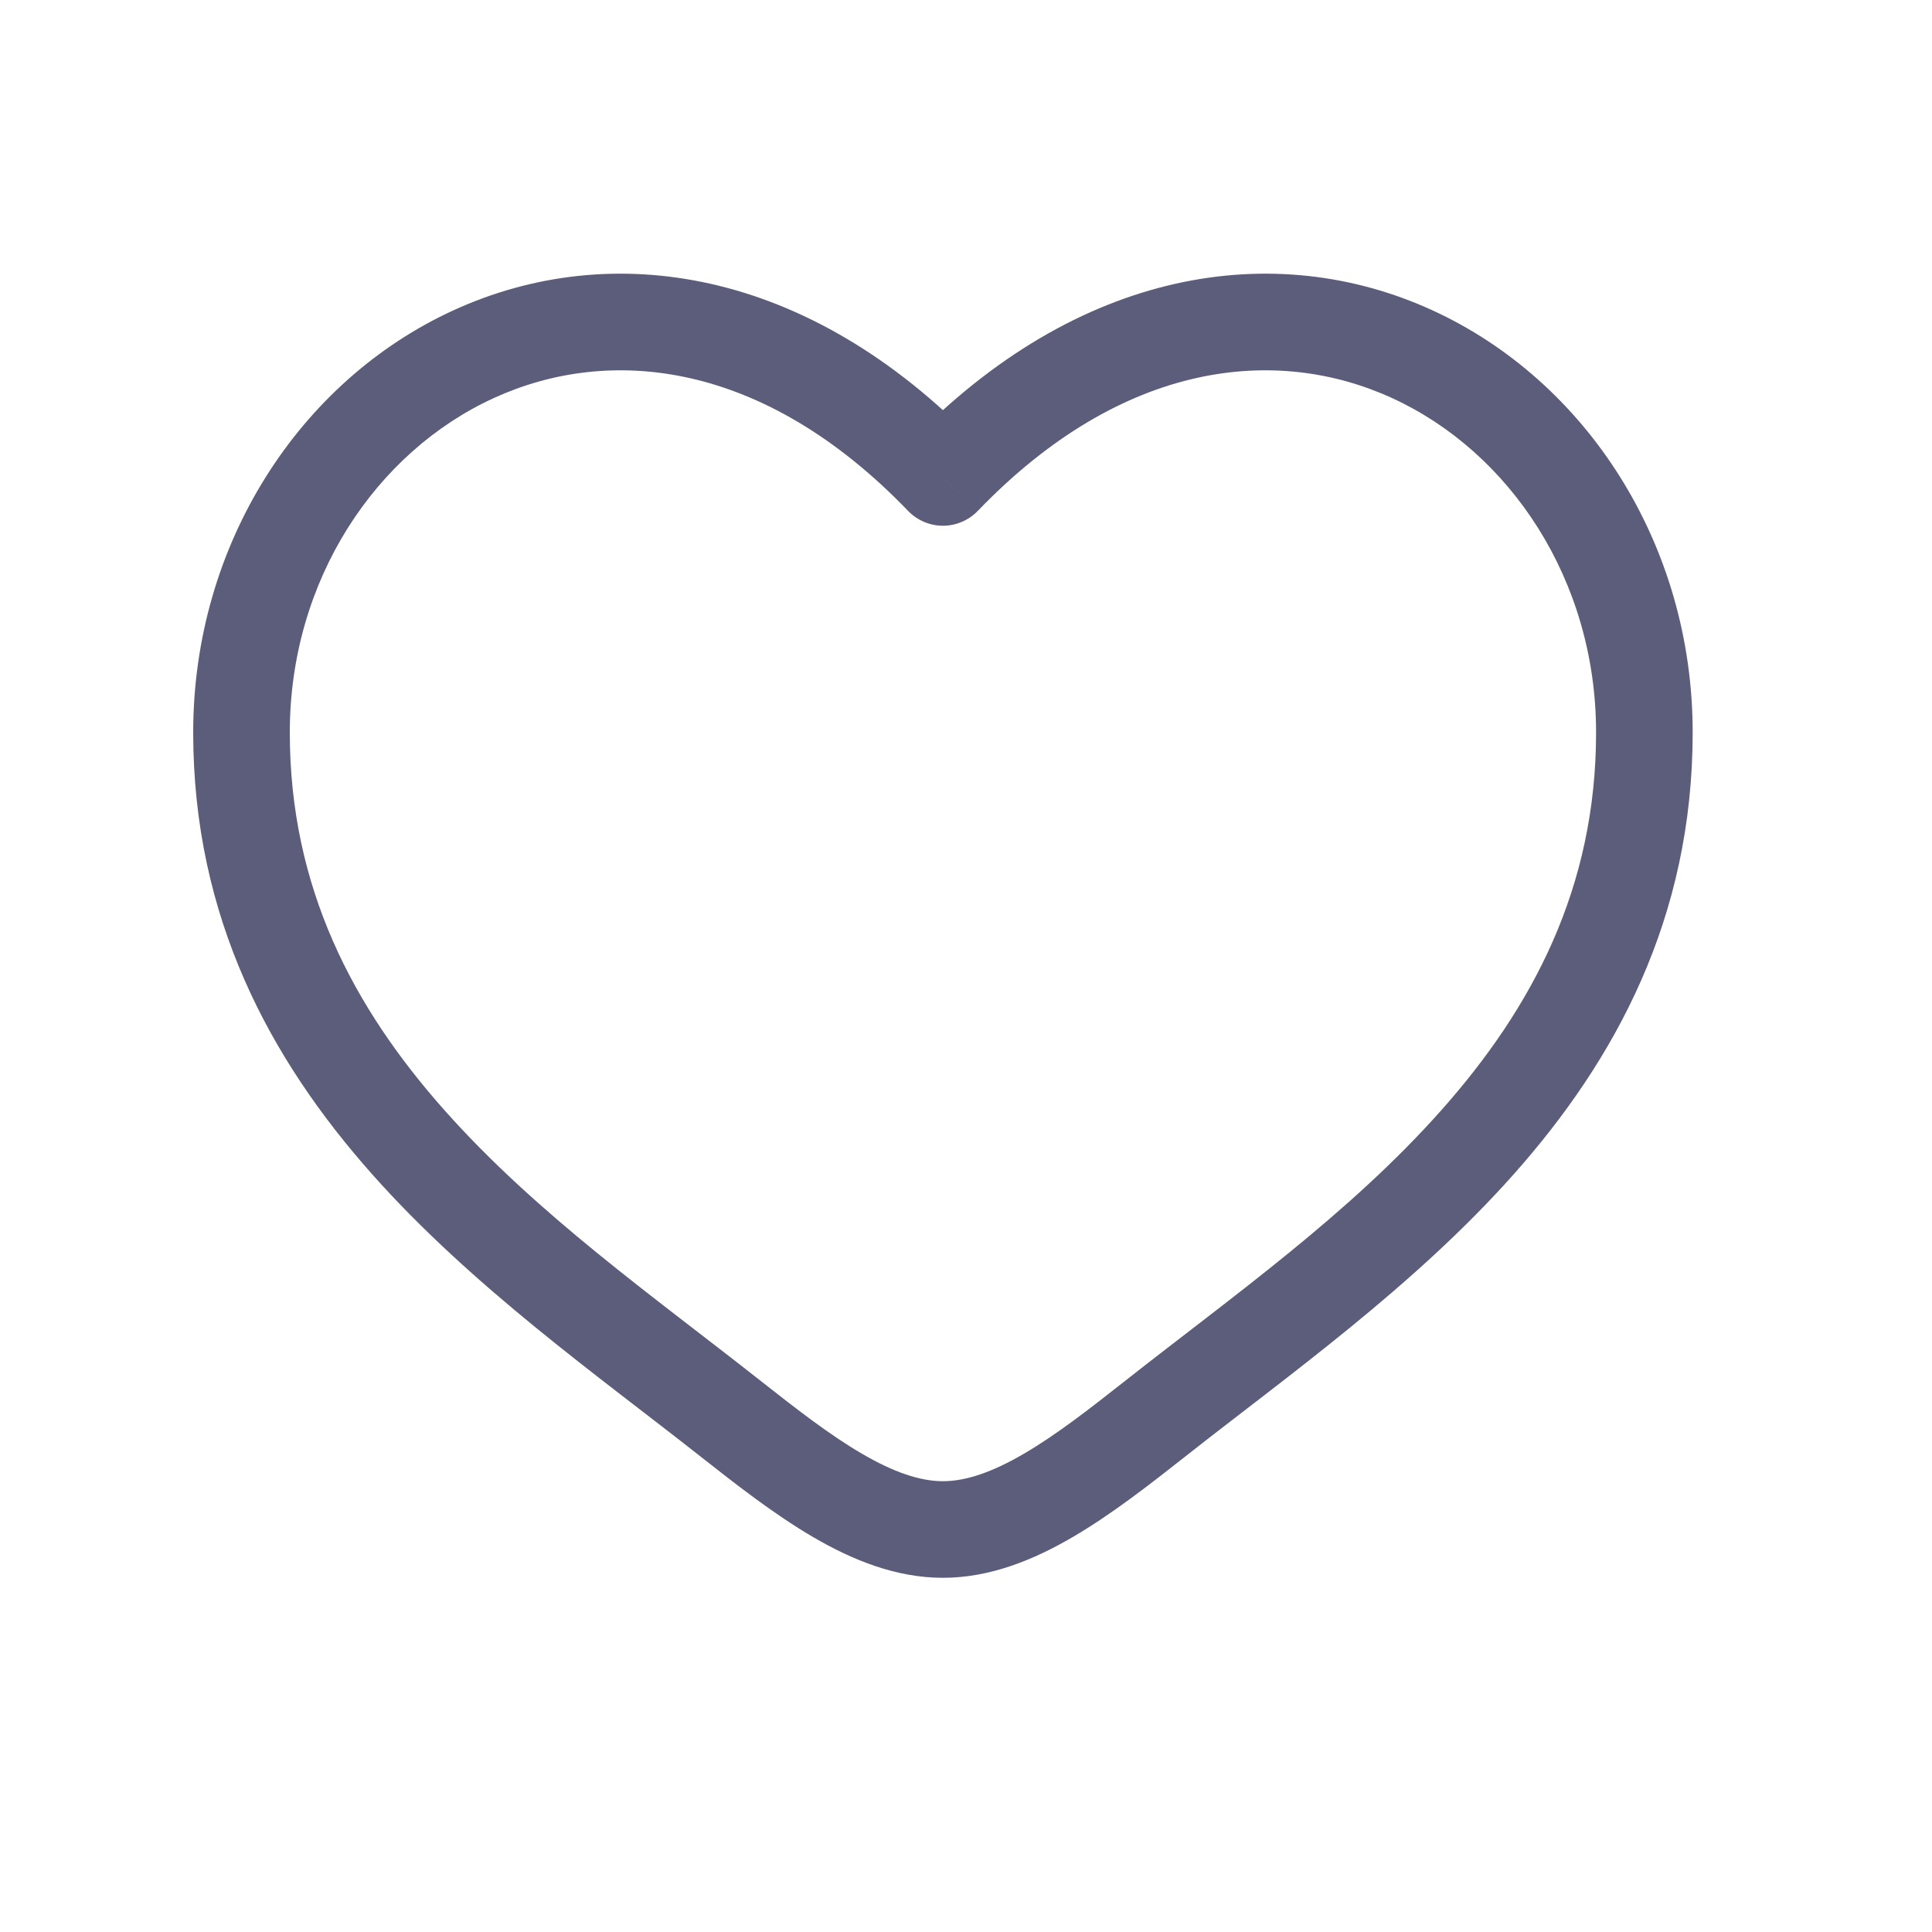
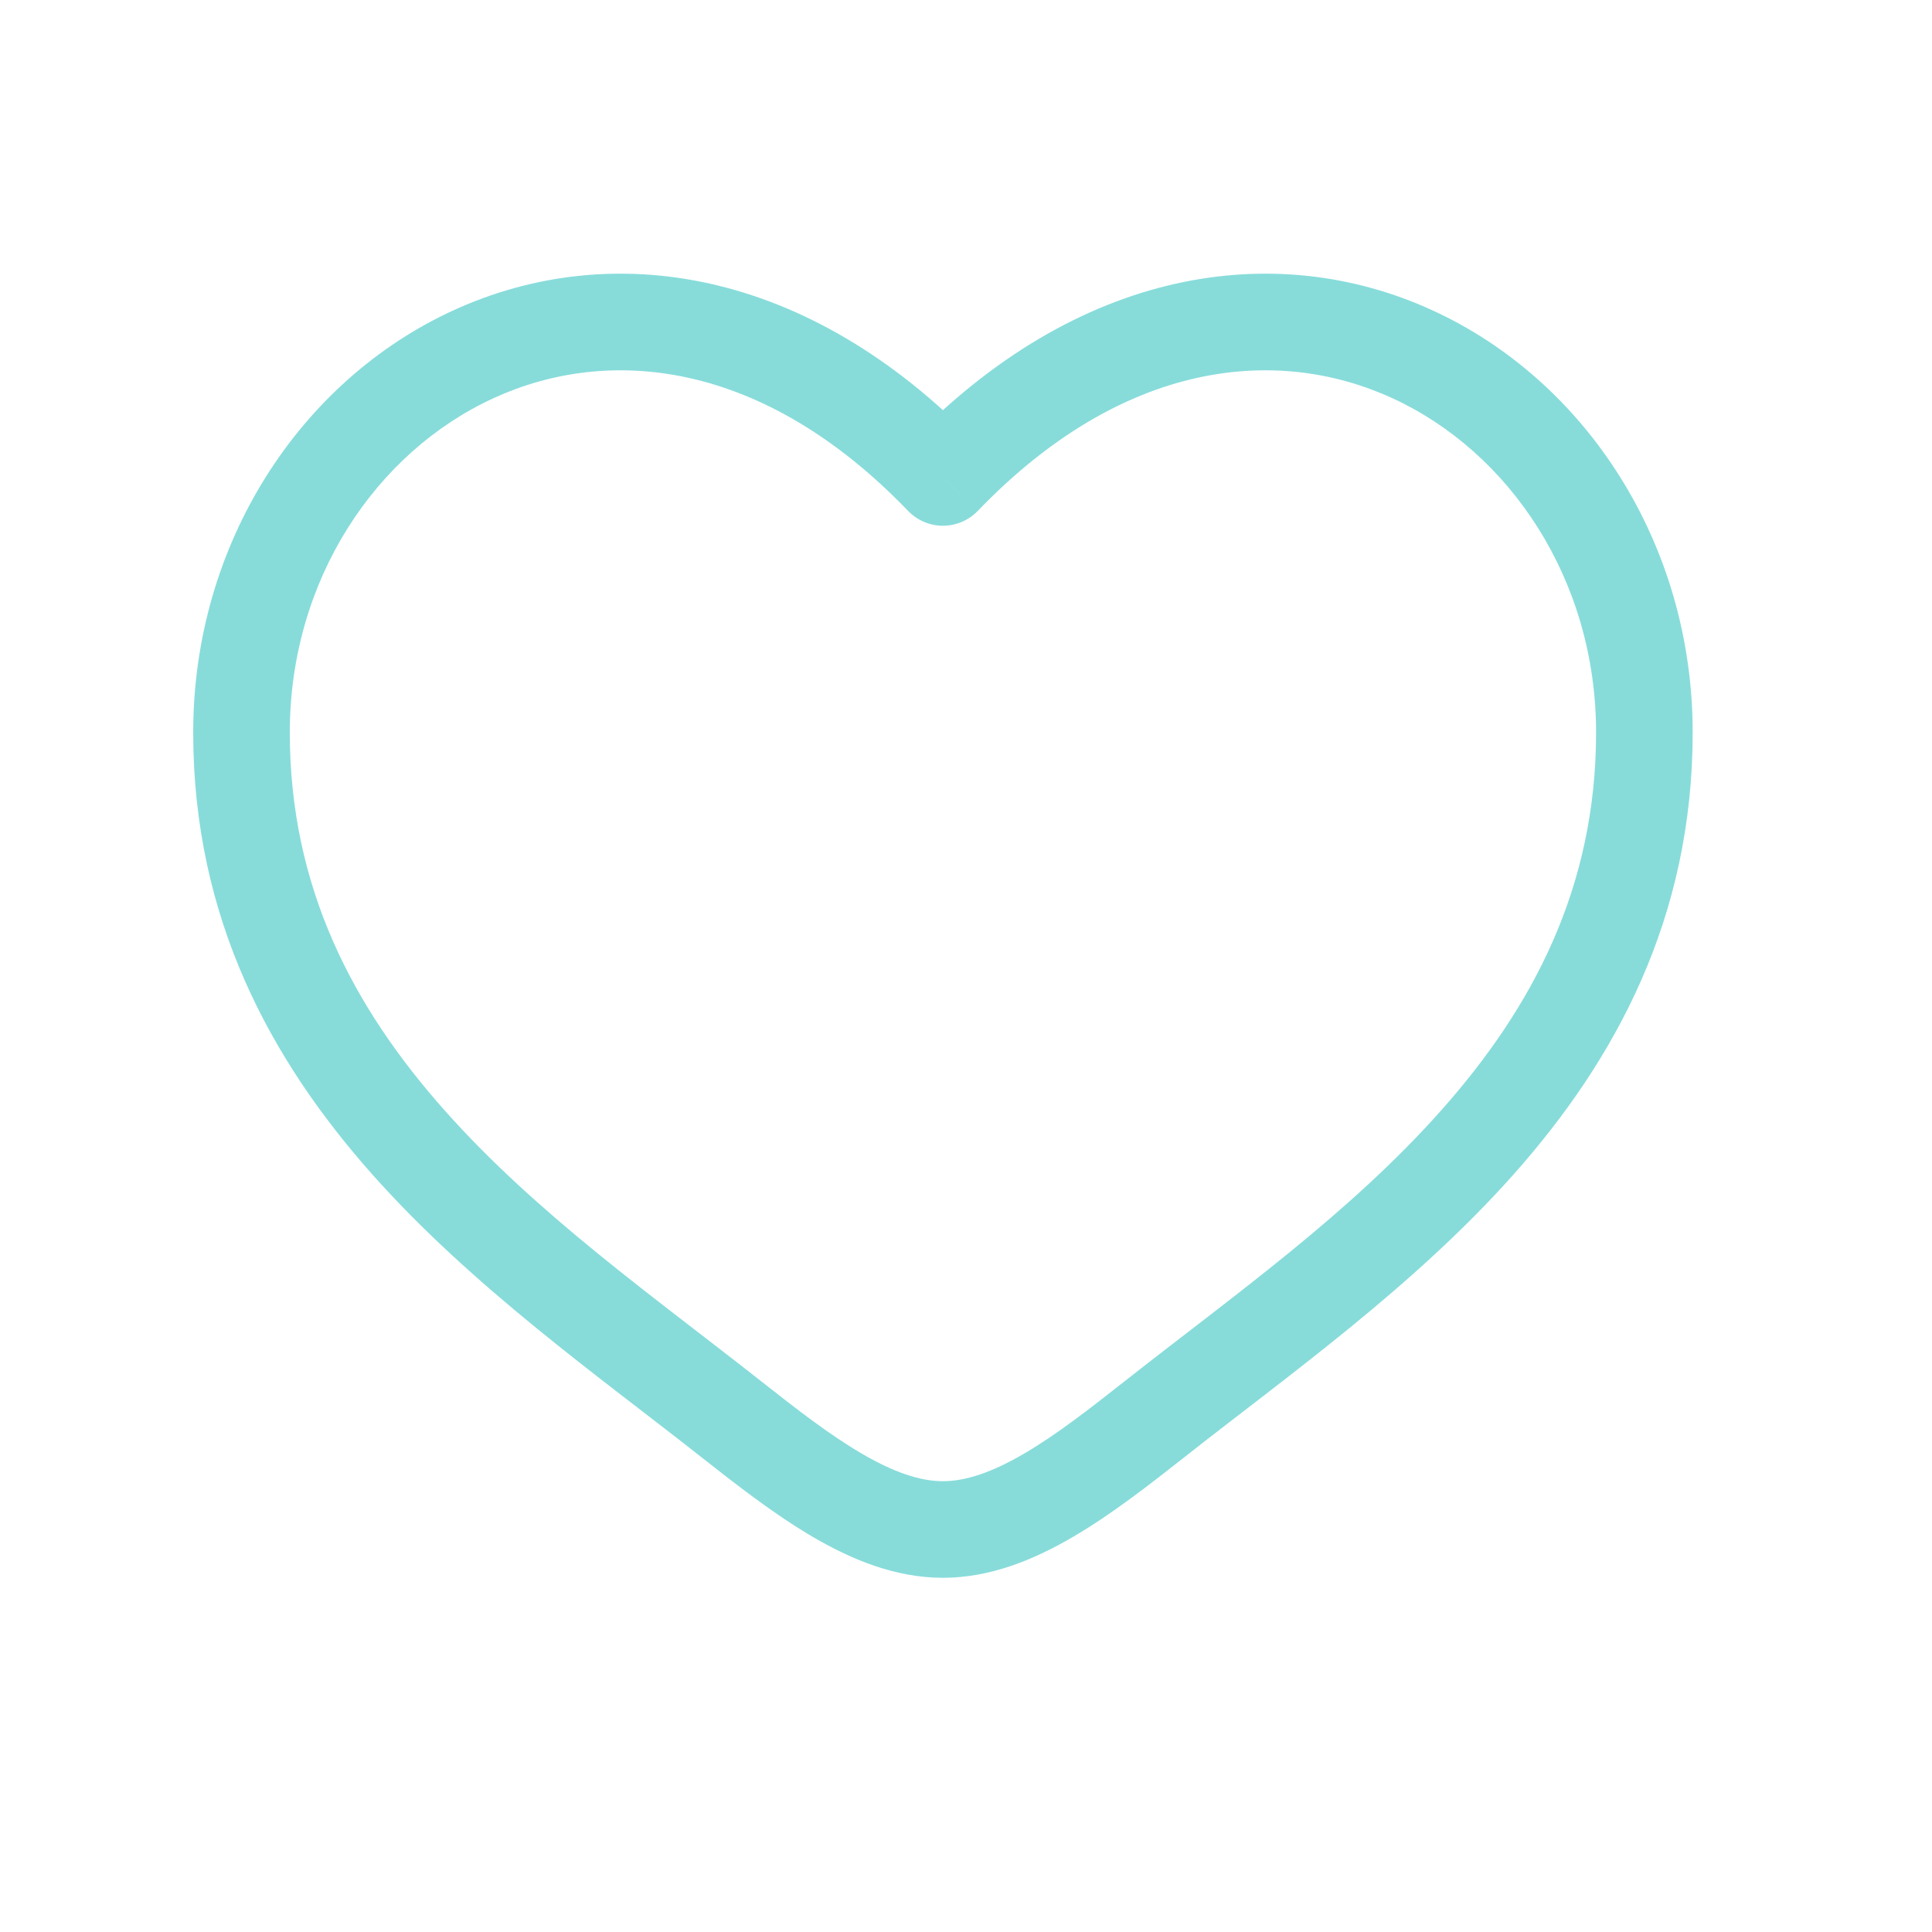
<svg xmlns="http://www.w3.org/2000/svg" width="24" height="24" viewBox="0 0 24 24" fill="none">
-   <path d="M9.066 17.615L8.694 18.087V18.087L9.066 17.615ZM11.713 5.931L11.281 6.347C11.394 6.464 11.55 6.531 11.713 6.531C11.876 6.531 12.033 6.464 12.146 6.347L11.713 5.931ZM14.361 17.615L13.989 17.144L14.361 17.615ZM9.437 17.144C8.12 16.106 6.67 15.085 5.52 13.79C4.391 12.518 3.6 11.03 3.6 9.099H2.4C2.4 11.405 3.36 13.165 4.623 14.587C5.865 15.986 7.448 17.104 8.694 18.087L9.437 17.144ZM3.6 9.099C3.6 7.205 4.67 5.614 6.136 4.944C7.563 4.291 9.474 4.469 11.281 6.347L12.146 5.515C10.032 3.318 7.586 2.962 5.637 3.853C3.726 4.726 2.4 6.756 2.4 9.099H3.6ZM8.694 18.087C9.141 18.439 9.618 18.812 10.099 19.093C10.581 19.375 11.125 19.6 11.713 19.6V18.4C11.43 18.4 11.103 18.29 10.705 18.057C10.307 17.825 9.895 17.505 9.437 17.144L8.694 18.087ZM14.732 18.087C15.978 17.104 17.561 15.986 18.804 14.587C20.067 13.165 21.027 11.405 21.027 9.099H19.827C19.827 11.03 19.035 12.518 17.906 13.79C16.757 15.085 15.307 16.106 13.989 17.144L14.732 18.087ZM21.027 9.099C21.027 6.756 19.701 4.726 17.79 3.853C15.841 2.962 13.395 3.318 11.281 5.515L12.146 6.347C13.952 4.469 15.863 4.291 17.291 4.944C18.756 5.614 19.827 7.205 19.827 9.099H21.027ZM13.989 17.144C13.531 17.505 13.12 17.825 12.722 18.057C12.324 18.29 11.997 18.4 11.713 18.4V19.6C12.301 19.6 12.845 19.375 13.327 19.093C13.809 18.812 14.285 18.439 14.732 18.087L13.989 17.144Z" fill="#5C5C7B" />
+   <path d="M9.066 17.615L8.694 18.087V18.087L9.066 17.615ZM11.713 5.931L11.281 6.347C11.394 6.464 11.55 6.531 11.713 6.531C11.876 6.531 12.033 6.464 12.146 6.347L11.713 5.931ZM14.361 17.615L13.989 17.144L14.361 17.615ZM9.437 17.144C8.12 16.106 6.67 15.085 5.52 13.79C4.391 12.518 3.6 11.03 3.6 9.099H2.4C2.4 11.405 3.36 13.165 4.623 14.587C5.865 15.986 7.448 17.104 8.694 18.087L9.437 17.144ZM3.6 9.099C3.6 7.205 4.67 5.614 6.136 4.944C7.563 4.291 9.474 4.469 11.281 6.347L12.146 5.515C10.032 3.318 7.586 2.962 5.637 3.853C3.726 4.726 2.4 6.756 2.4 9.099H3.6ZM8.694 18.087C9.141 18.439 9.618 18.812 10.099 19.093C10.581 19.375 11.125 19.6 11.713 19.6V18.4C11.43 18.4 11.103 18.29 10.705 18.057C10.307 17.825 9.895 17.505 9.437 17.144L8.694 18.087ZM14.732 18.087C15.978 17.104 17.561 15.986 18.804 14.587C20.067 13.165 21.027 11.405 21.027 9.099H19.827C19.827 11.03 19.035 12.518 17.906 13.79C16.757 15.085 15.307 16.106 13.989 17.144L14.732 18.087ZM21.027 9.099C21.027 6.756 19.701 4.726 17.79 3.853C15.841 2.962 13.395 3.318 11.281 5.515L12.146 6.347C13.952 4.469 15.863 4.291 17.291 4.944C18.756 5.614 19.827 7.205 19.827 9.099H21.027ZM13.989 17.144C13.531 17.505 13.12 17.825 12.722 18.057C12.324 18.29 11.997 18.4 11.713 18.4V19.6C12.301 19.6 12.845 19.375 13.327 19.093C13.809 18.812 14.285 18.439 14.732 18.087L13.989 17.144Z" fill="#87dcda" />
</svg>
